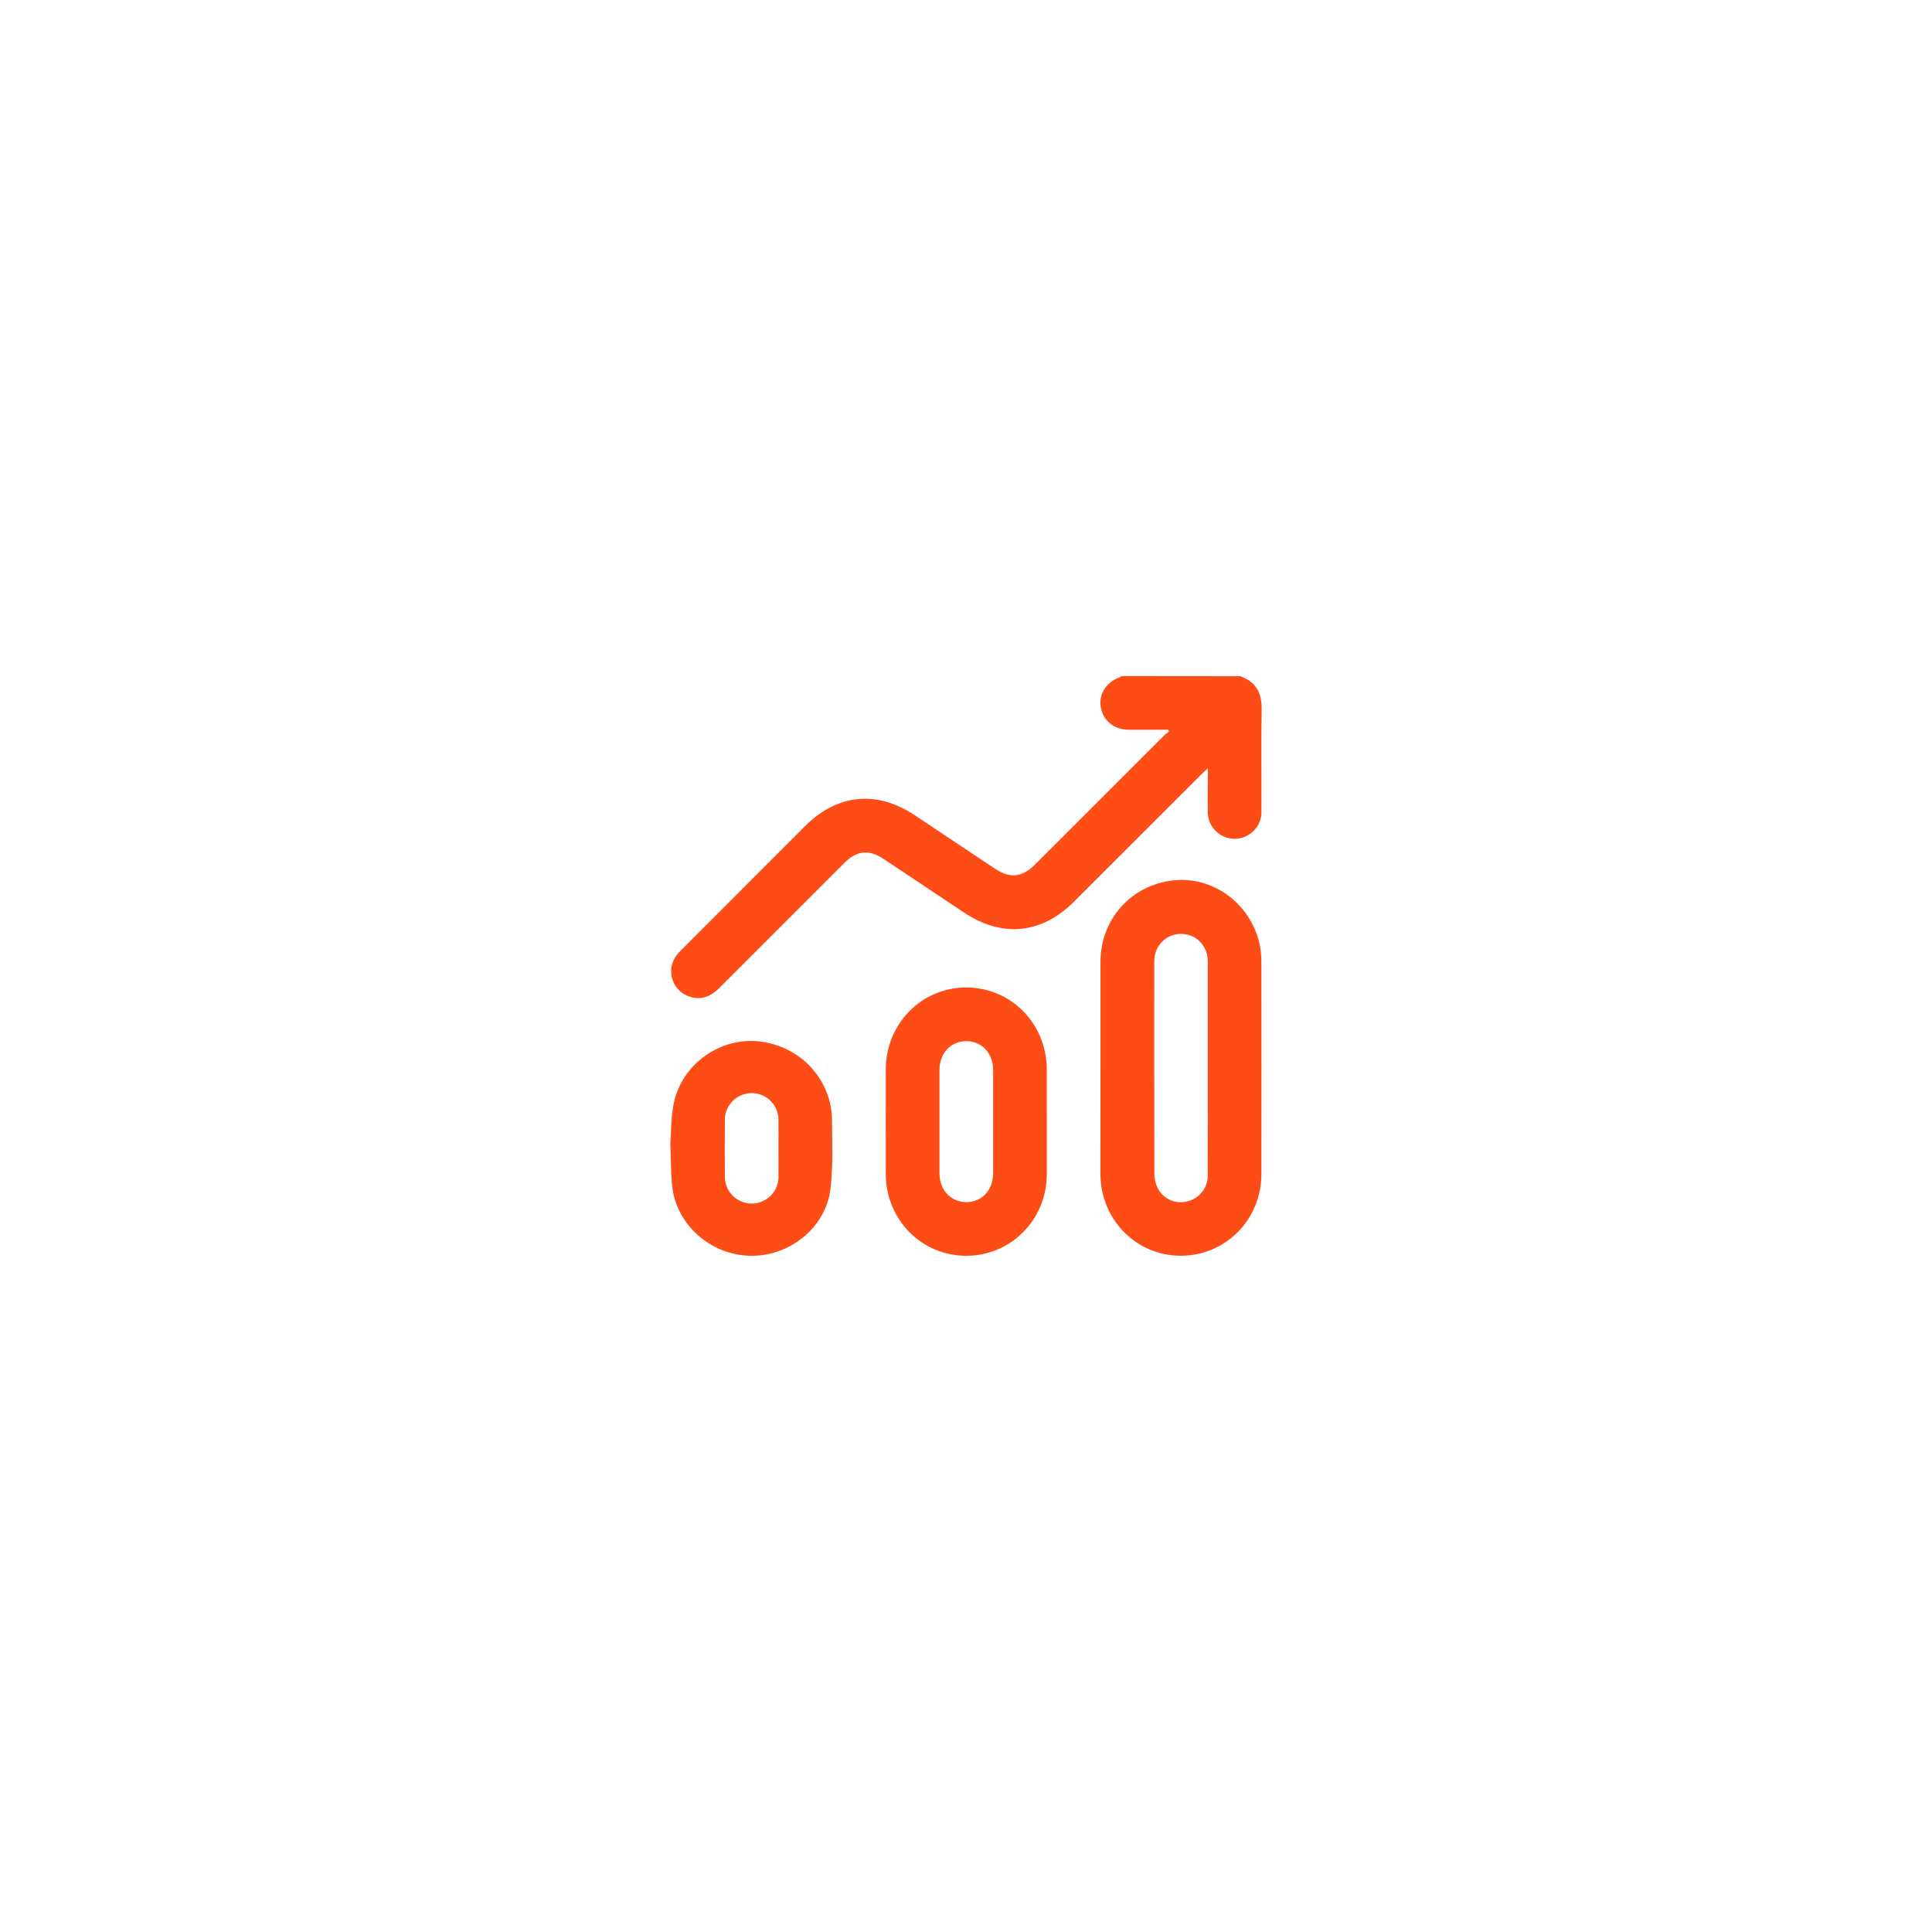
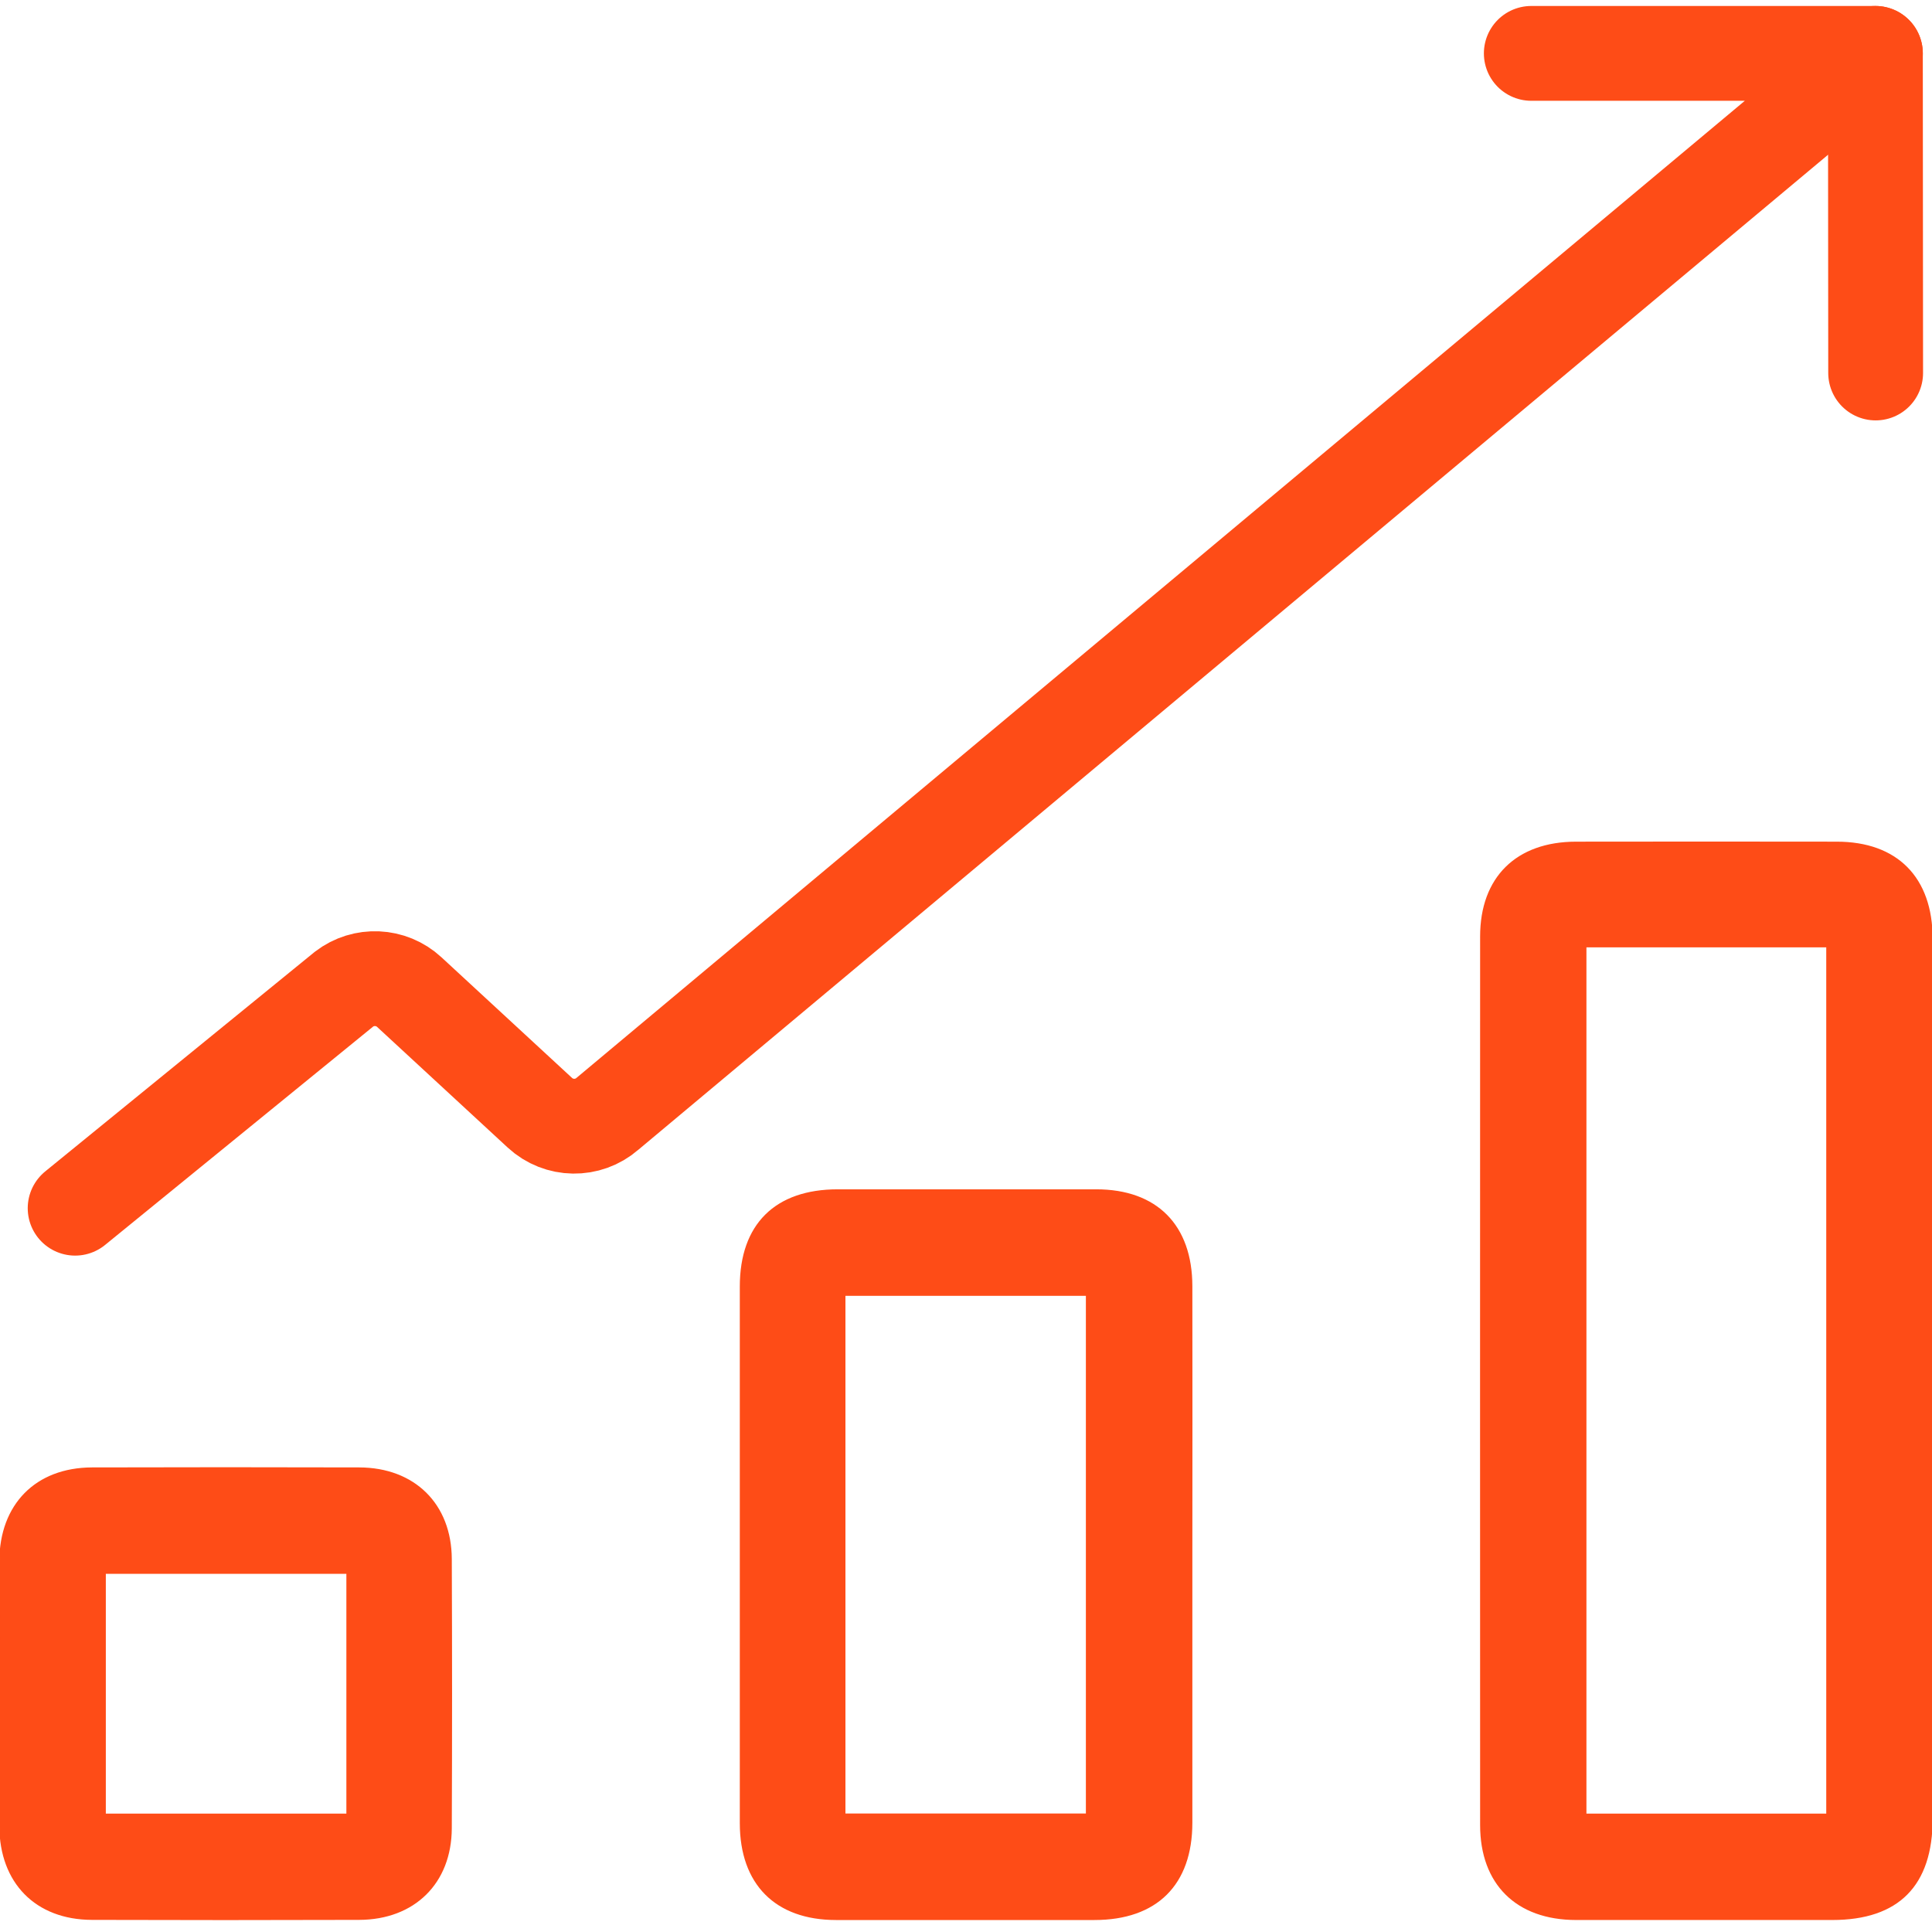
<svg xmlns="http://www.w3.org/2000/svg" id="Layer_1" data-name="Layer 1" viewBox="0 0 1080 1080">
  <defs>
-     <style>.cls-1{fill:#fe4c17;}</style>
+     <style>.cls-1{fill:#fe4c17;stroke-miterlimit:10;stroke-width:0.75px;}.cls-1,.cls-2{stroke:#fe4c17;}.cls-2{fill:none;stroke-linecap:round;stroke-linejoin:round;stroke-width:53px;}</style>
  </defs>
-   <path class="cls-1" d="M693.17,378c9,3.05,12.28,9.41,12.1,18.72-.35,18.74,0,37.49-.14,56.24a15,15,0,1,1-29.94-.06c-.09-6,0-12,0-18v-5.43c-1.56,1.46-2.55,2.34-3.48,3.27Q636,468.4,600.35,504.06c-18.12,18.1-40.16,20.26-61.44,6.09Q516.29,495.09,493.68,480c-7.87-5.22-14.82-4.47-21.55,2.25q-35,35-70,70c-4.46,4.48-9.48,6.87-15.86,5.12A14.87,14.87,0,0,1,378.21,534a31.53,31.53,0,0,1,3-3.31q34.45-34.49,68.93-69c17.9-17.88,40-20.06,61.17-6q22.47,14.94,44.9,29.93c8.3,5.53,15.13,4.87,22.16-2.15q36.2-36.18,72.4-72.37a24.88,24.88,0,0,1,2.68-2.08l-.39-1.09h-6c-5.37,0-10.75,0-16.12,0-8.09-.06-14.17-4.93-15.57-12.42-1.36-7.28,2.86-14.08,10.48-16.9a11.69,11.69,0,0,0,1.32-.67Z" />
-   <path class="cls-1" d="M615.17,597c0-19.73,0-39.47,0-59.21,0-23.88,17.06-43,40.57-45.63,22.11-2.49,42.89,12.52,48.25,35a45.81,45.81,0,0,1,1.12,10.39q.12,59.4,0,118.8c0,25.54-20.11,45.71-45.25,45.62-24.86-.1-44.67-20.34-44.72-45.77C615.14,636.49,615.17,616.75,615.17,597Zm60,0c0-19.86,0-39.71,0-59.57,0-8.8-6.58-15.4-15-15.38s-14.93,6.64-14.94,15.45q-.06,59.58.07,119.15a17.76,17.76,0,0,0,2,7.82,14.46,14.46,0,0,0,16.24,7.15,14.81,14.81,0,0,0,11.61-14.67C675.21,636.93,675.16,616.94,675.17,597Z" />
-   <path class="cls-1" d="M585.17,627c0,9.87,0,19.74,0,29.6C585.05,681.88,565.05,702,540.1,702s-44.86-20.22-44.92-45.56q-.07-29.41,0-58.83c.06-25.37,20-45.56,44.87-45.61,25.11,0,45,20.15,45.11,45.74C585.19,607.49,585.17,617.23,585.17,627Zm-30,.22c0-9.74,0-19.48,0-29.21,0-9.35-6.47-16.07-15.18-16-8.52.09-14.78,6.79-14.8,16q0,29,0,58c0,9.17,6.28,15.87,14.8,16,8.7.1,15.14-6.63,15.18-16C555.2,646.41,555.17,636.8,555.17,627.19Z" />
-   <path class="cls-1" d="M374.72,639.49c.5-6.16.2-15.06,2.08-23.47,4.84-21.66,26.3-36.38,47.89-33.84,23,2.71,40.3,21.47,40.42,44.21.07,12.72.64,25.57-.86,38.14-2.54,21.34-22.2,37.42-43.93,37.47S379.16,686,376,664.85C374.9,657.36,375.19,649.67,374.72,639.49Zm60.44,2.44c0-5,.09-10,0-15a15,15,0,1,0-29.94.14q-.17,15,0,29.94a15,15,0,1,0,29.95-.14C435.24,651.91,435.16,646.92,435.16,641.93Z" />
+   <path class="cls-1" d="M1080,772.49q0,122.07,0,244.13c0,37.29-18.8,56.29-55.71,56.3q-71.65,0-143.32,0c-33.15-.05-53.19-19.82-53.2-52.68q-.07-248.38,0-496.76c0-32.88,20-52.57,53.23-52.61q72.88-.11,145.75,0c33.67,0,53.22,19.81,53.24,53.86Q1080,648.6,1080,772.49ZM886.45,529.19v485h134.81v-485Z" />
+   <path class="cls-1" d="M666.16,869.54q0,74.7,0,149.39c0,34.51-19.65,54-54.37,54q-72.25.06-144.53,0c-33.68-.05-53.32-19.84-53.33-53.77q-.06-150,0-300c0-34.56,19.55-53.93,54.34-53.95q72.25-.06,144.53,0c33.71,0,53.31,19.78,53.36,53.74Q666.25,794.24,666.16,869.54Zm-193.93,144.6H607.39V724H472.23Z" />
+   <path class="cls-1" d="M0,946.76c0-24.7-.09-49.39,0-74.09.14-31.58,20.12-51.88,51.42-52q74.69-.21,149.38,0c30.8.09,51.25,20.23,51.38,50.8q.31,75.3,0,150.6c-.13,30.51-20.63,50.69-51.42,50.78q-74.68.24-149.38,0c-31.29-.1-51.24-20.43-51.38-52C0,996.15,0,971.45,0,946.76ZM194,879.41H58.78v134.77H194Z" />
+   <path class="cls-2" d="M42,675.39,192.32,552.93a28.32,28.32,0,0,1,36.47,1.66l73,67.44a28.31,28.31,0,0,0,37.81.56L1048.36,29.84H856" />
+   <line class="cls-2" x1="1048.36" y1="29.84" x2="1048.5" y2="208.5" />
</svg>
